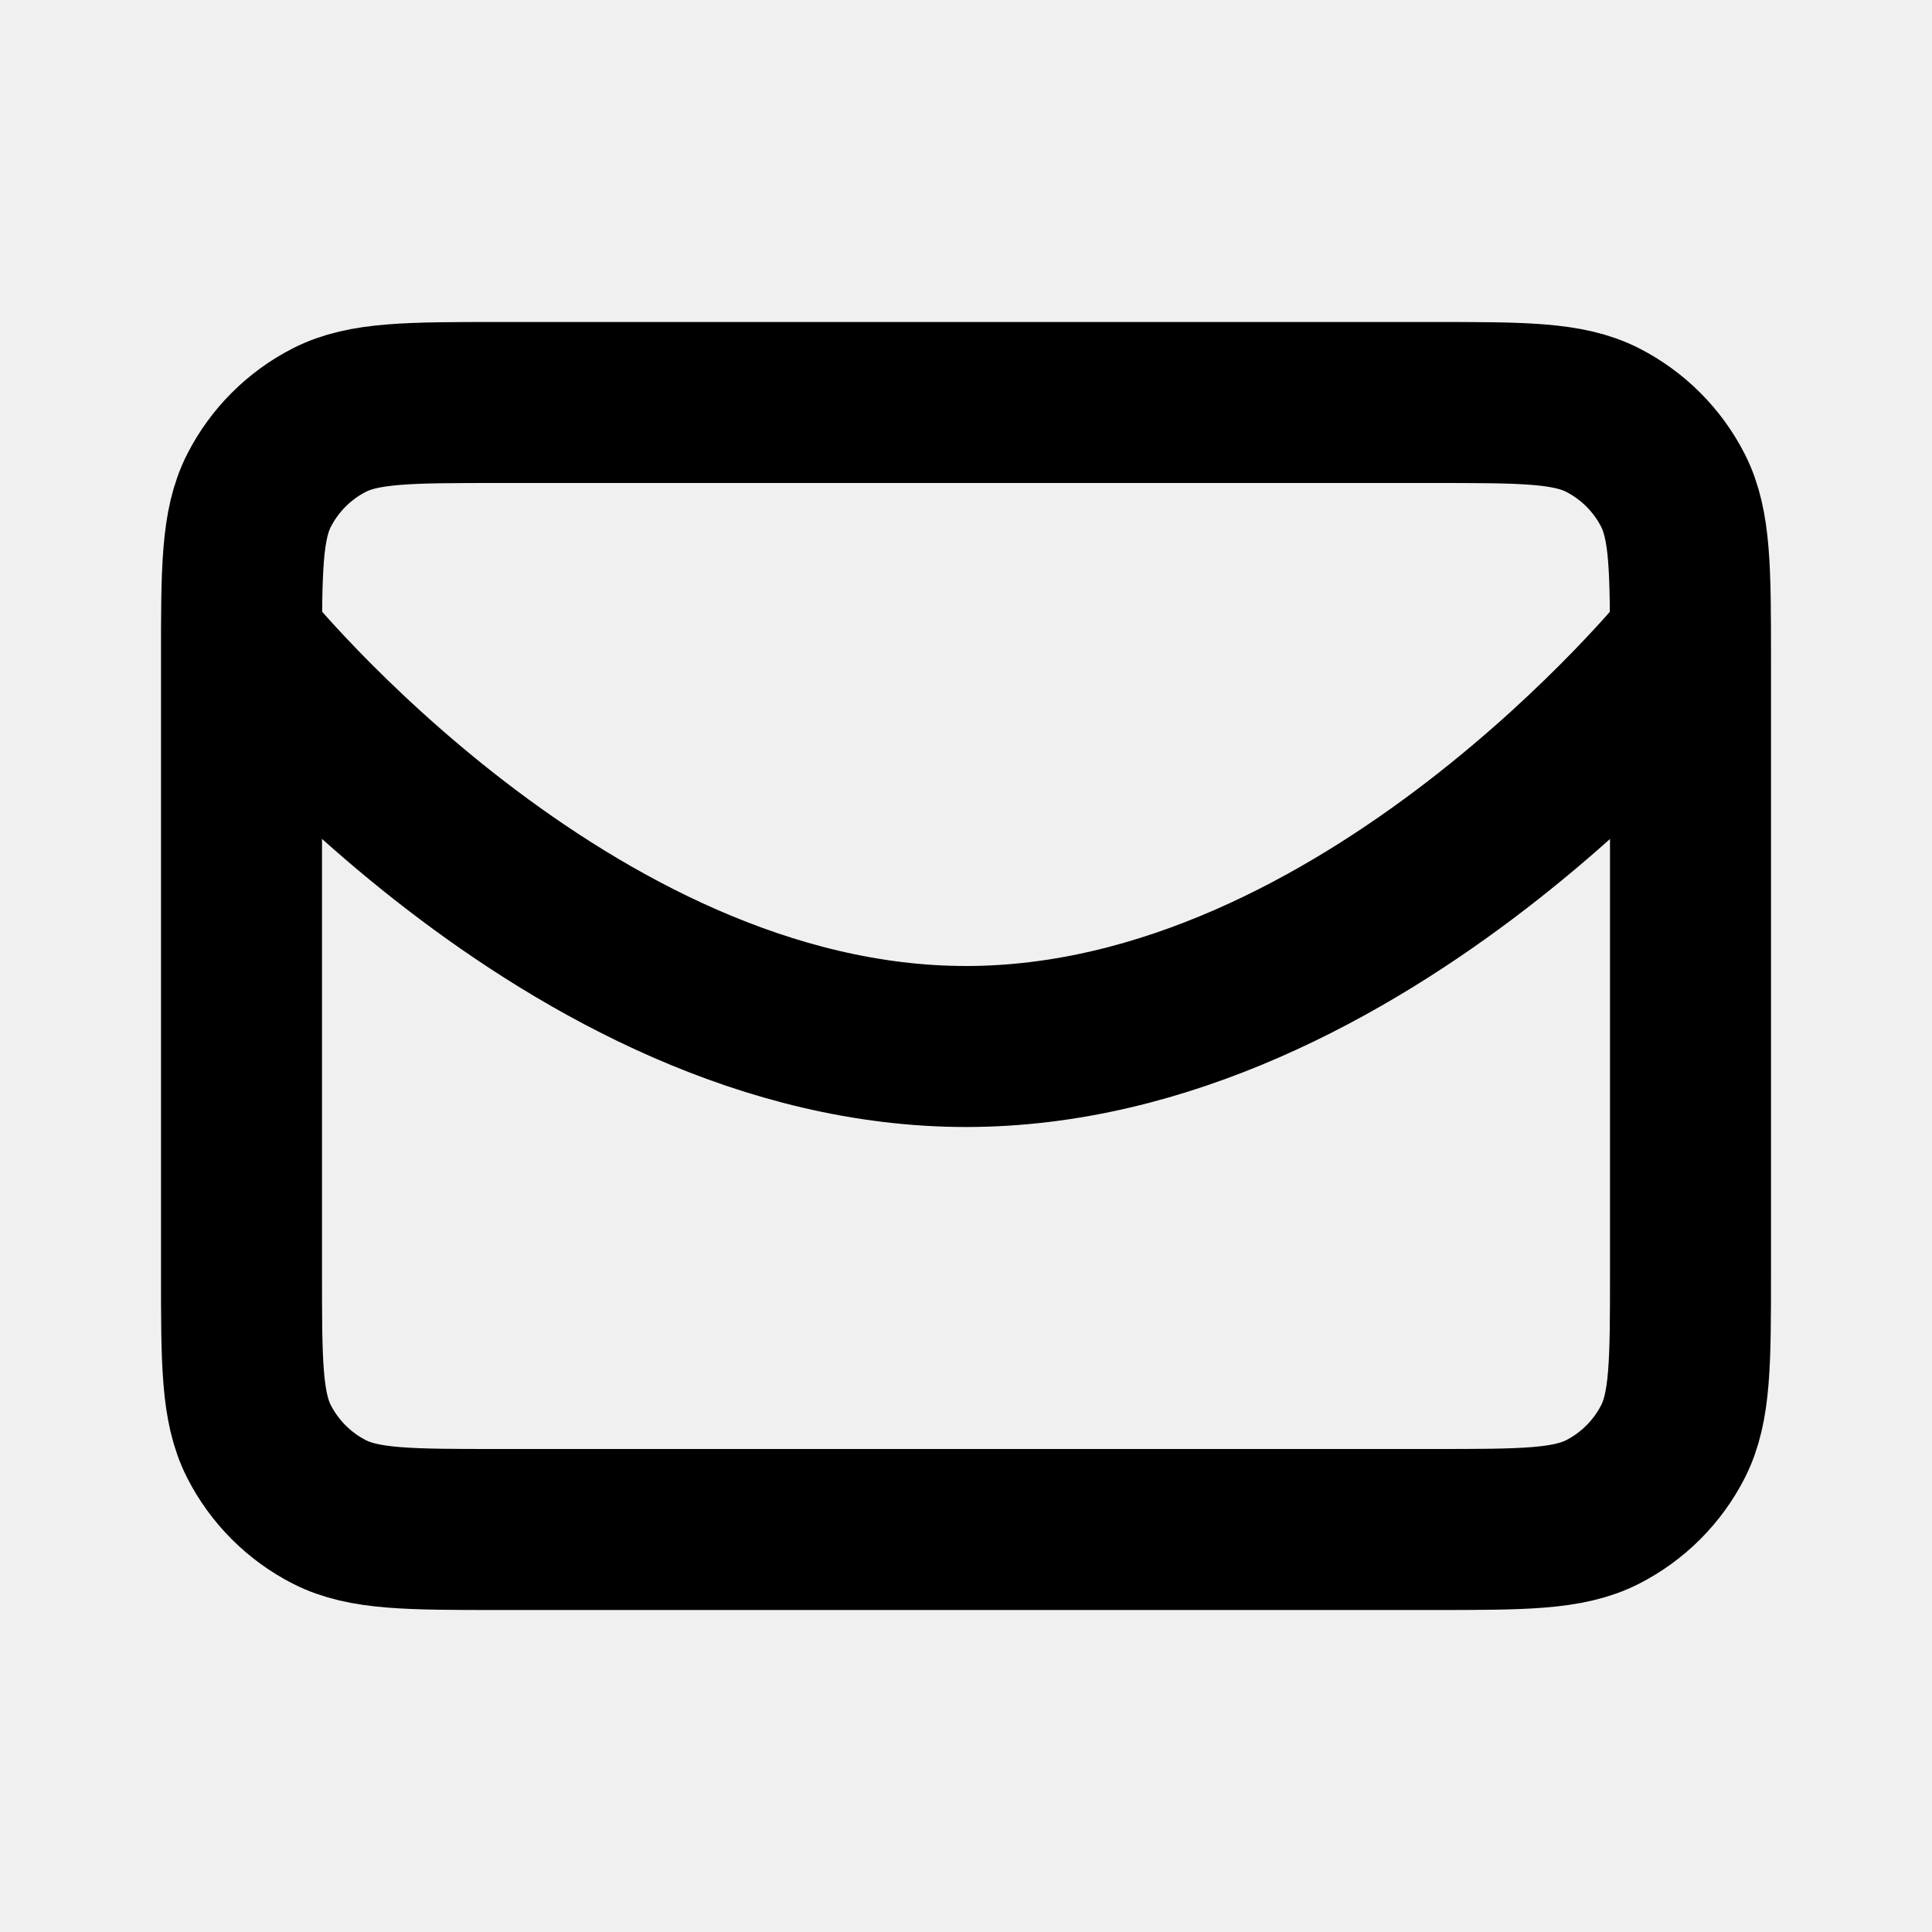
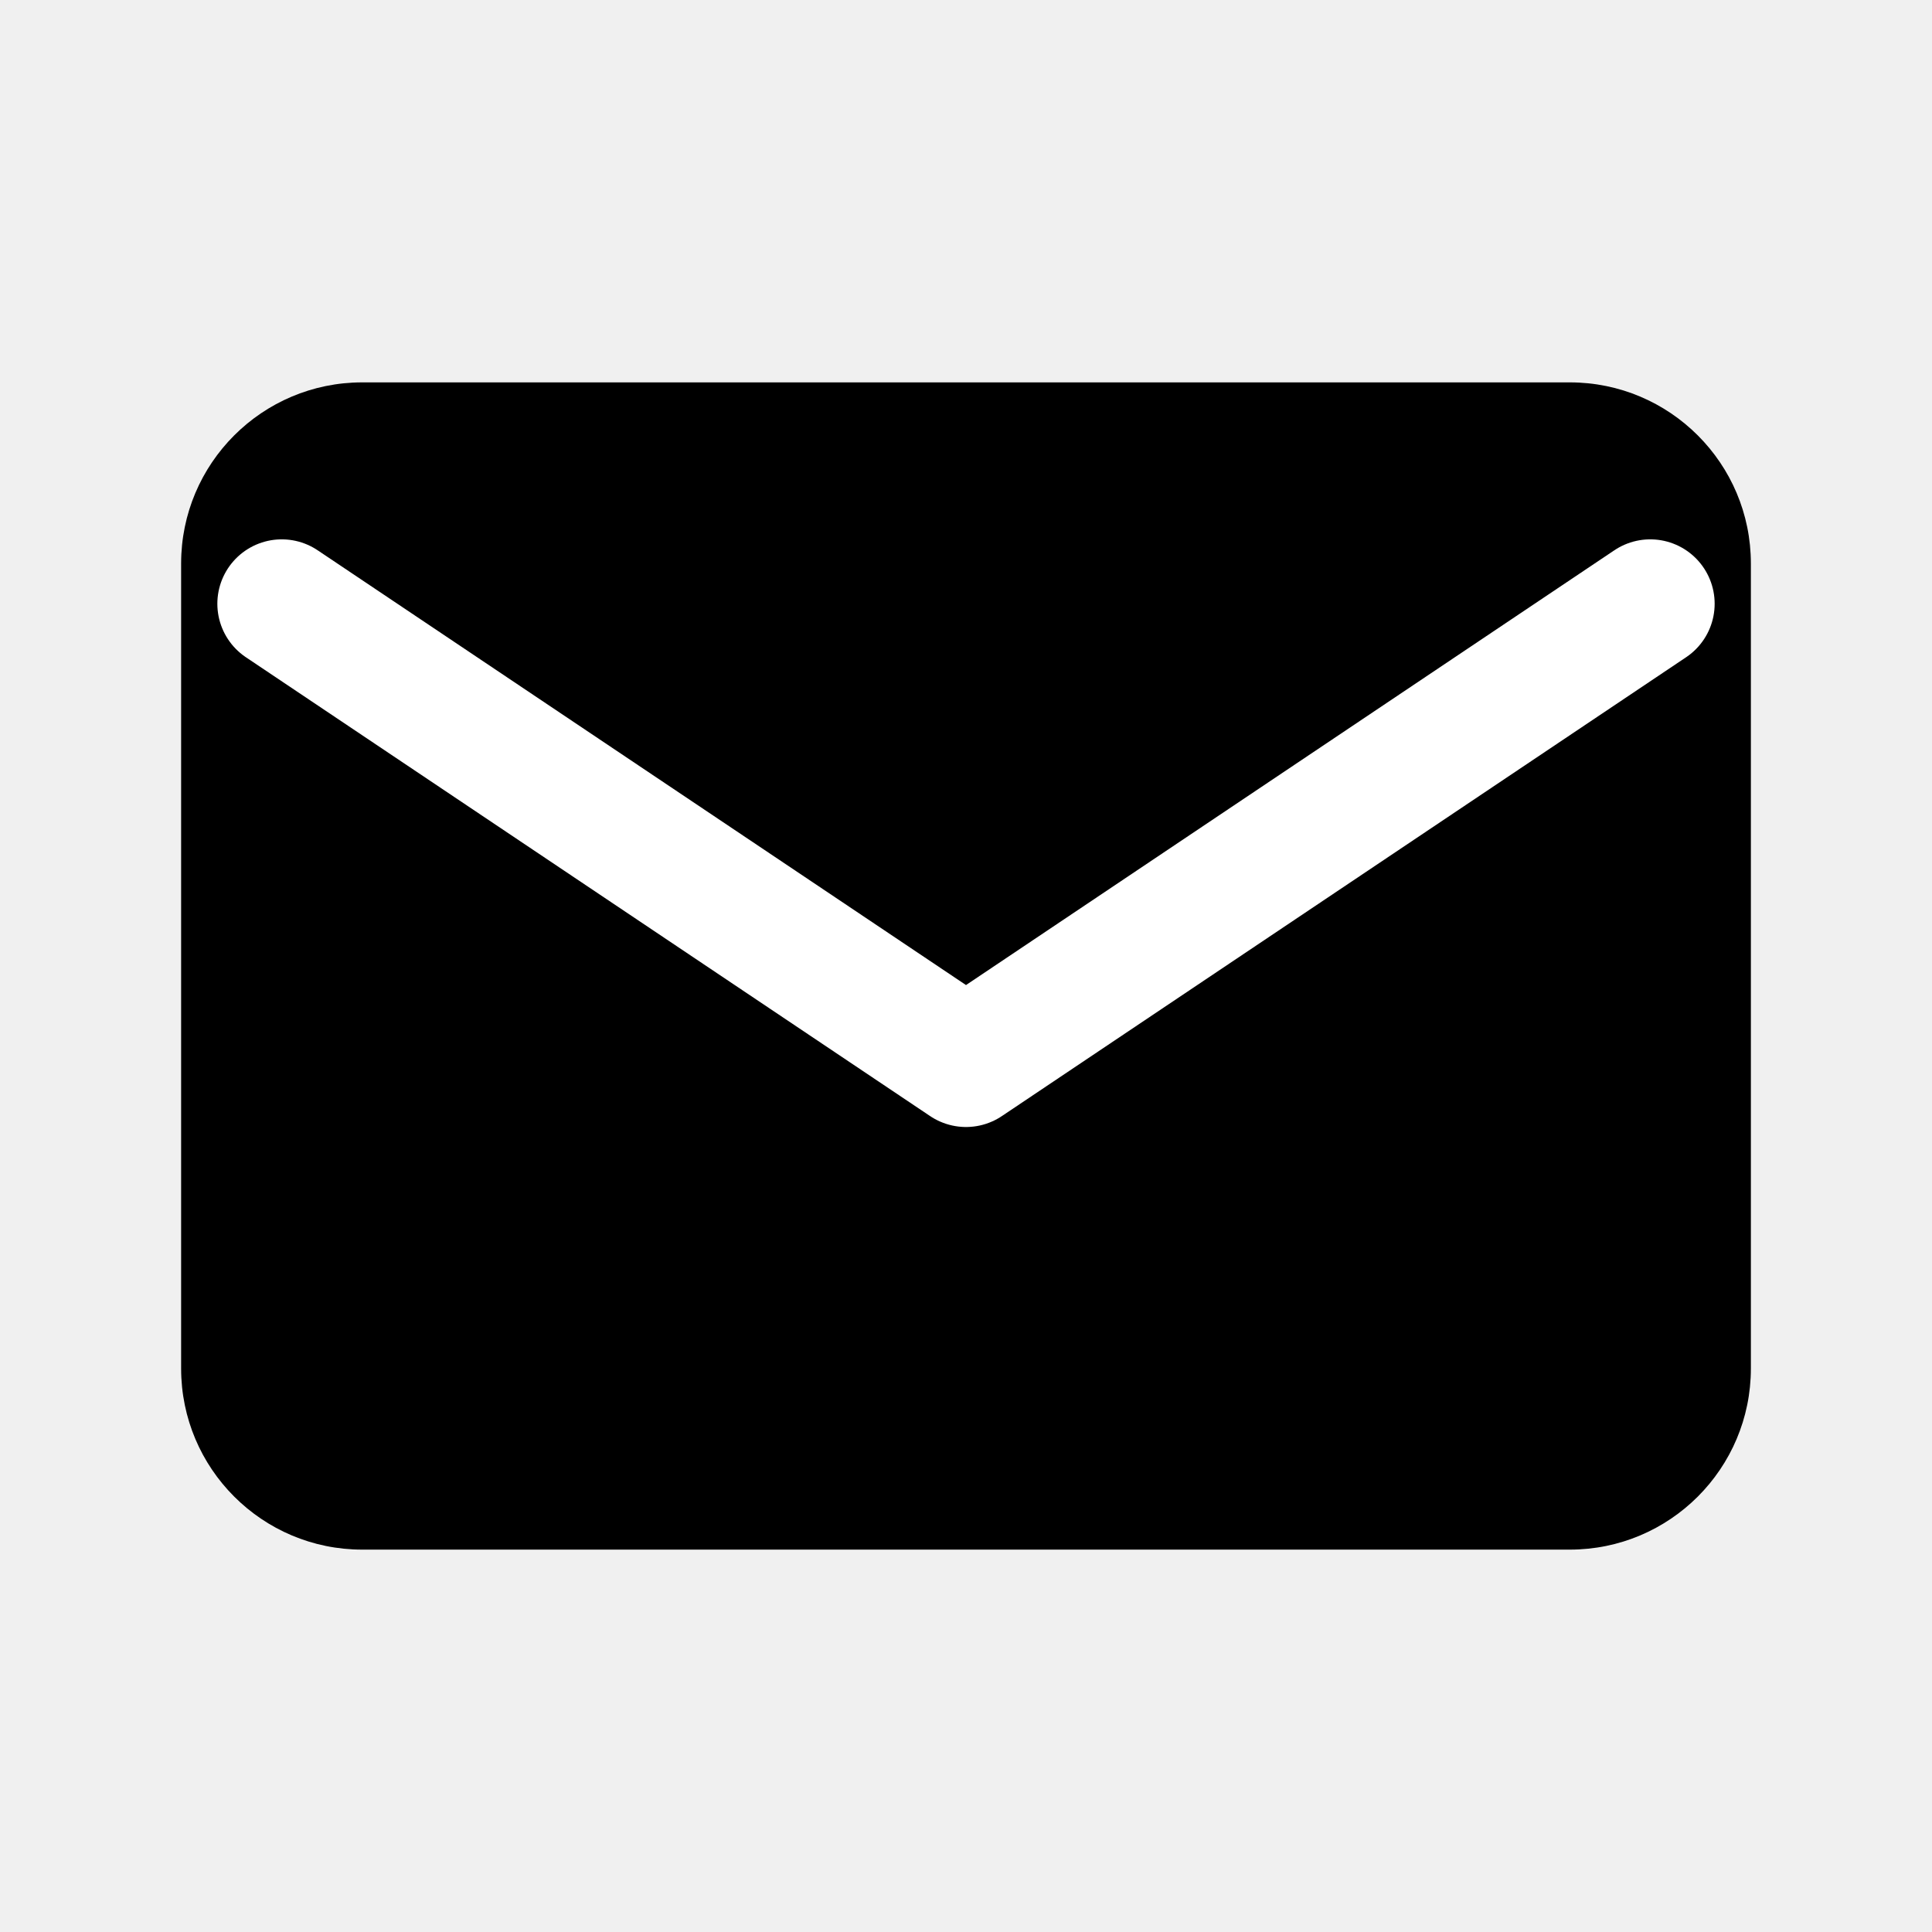
- <svg xmlns="http://www.w3.org/2000/svg" width="800px" height="800px" viewBox="0 0 24 24" fill="none">
-   <path d="M20.972 8C20.972 8 16.951 13 12.001 13C7.051 13 3.029 8 3.029 8M6.2 19H17.8C18.92 19 19.48 19 19.908 18.782C20.284 18.59 20.59 18.284 20.782 17.908C21 17.48 21 16.92 21 15.8V8.2C21 7.08 21 6.52 20.782 6.092C20.59 5.716 20.284 5.41 19.908 5.218C19.48 5 18.92 5 17.8 5H6.2C5.08 5 4.52 5 4.092 5.218C3.716 5.41 3.41 5.716 3.218 6.092C3 6.52 3 7.08 3 8.2V15.8C3 16.92 3 17.48 3.218 17.908C3.41 18.284 3.716 18.59 4.092 18.782C4.52 19 5.08 19 6.2 19Z" stroke="#000000" stroke-width="2" stroke-linecap="round" stroke-linejoin="round" />
+ <svg xmlns="http://www.w3.org/2000/svg" viewBox="0 0 24 24" role="img" aria-label="Email" fill="none">
+   <rect x="2.25" y="4.75" width="19.5" height="14.5" rx="2.25" fill="#000000" />
+   <path d="M3.5 7.5 L12 13.2 L20.5 7.5" stroke="#ffffff" stroke-width="1.6" stroke-linecap="round" stroke-linejoin="round" fill="none" />
</svg>
